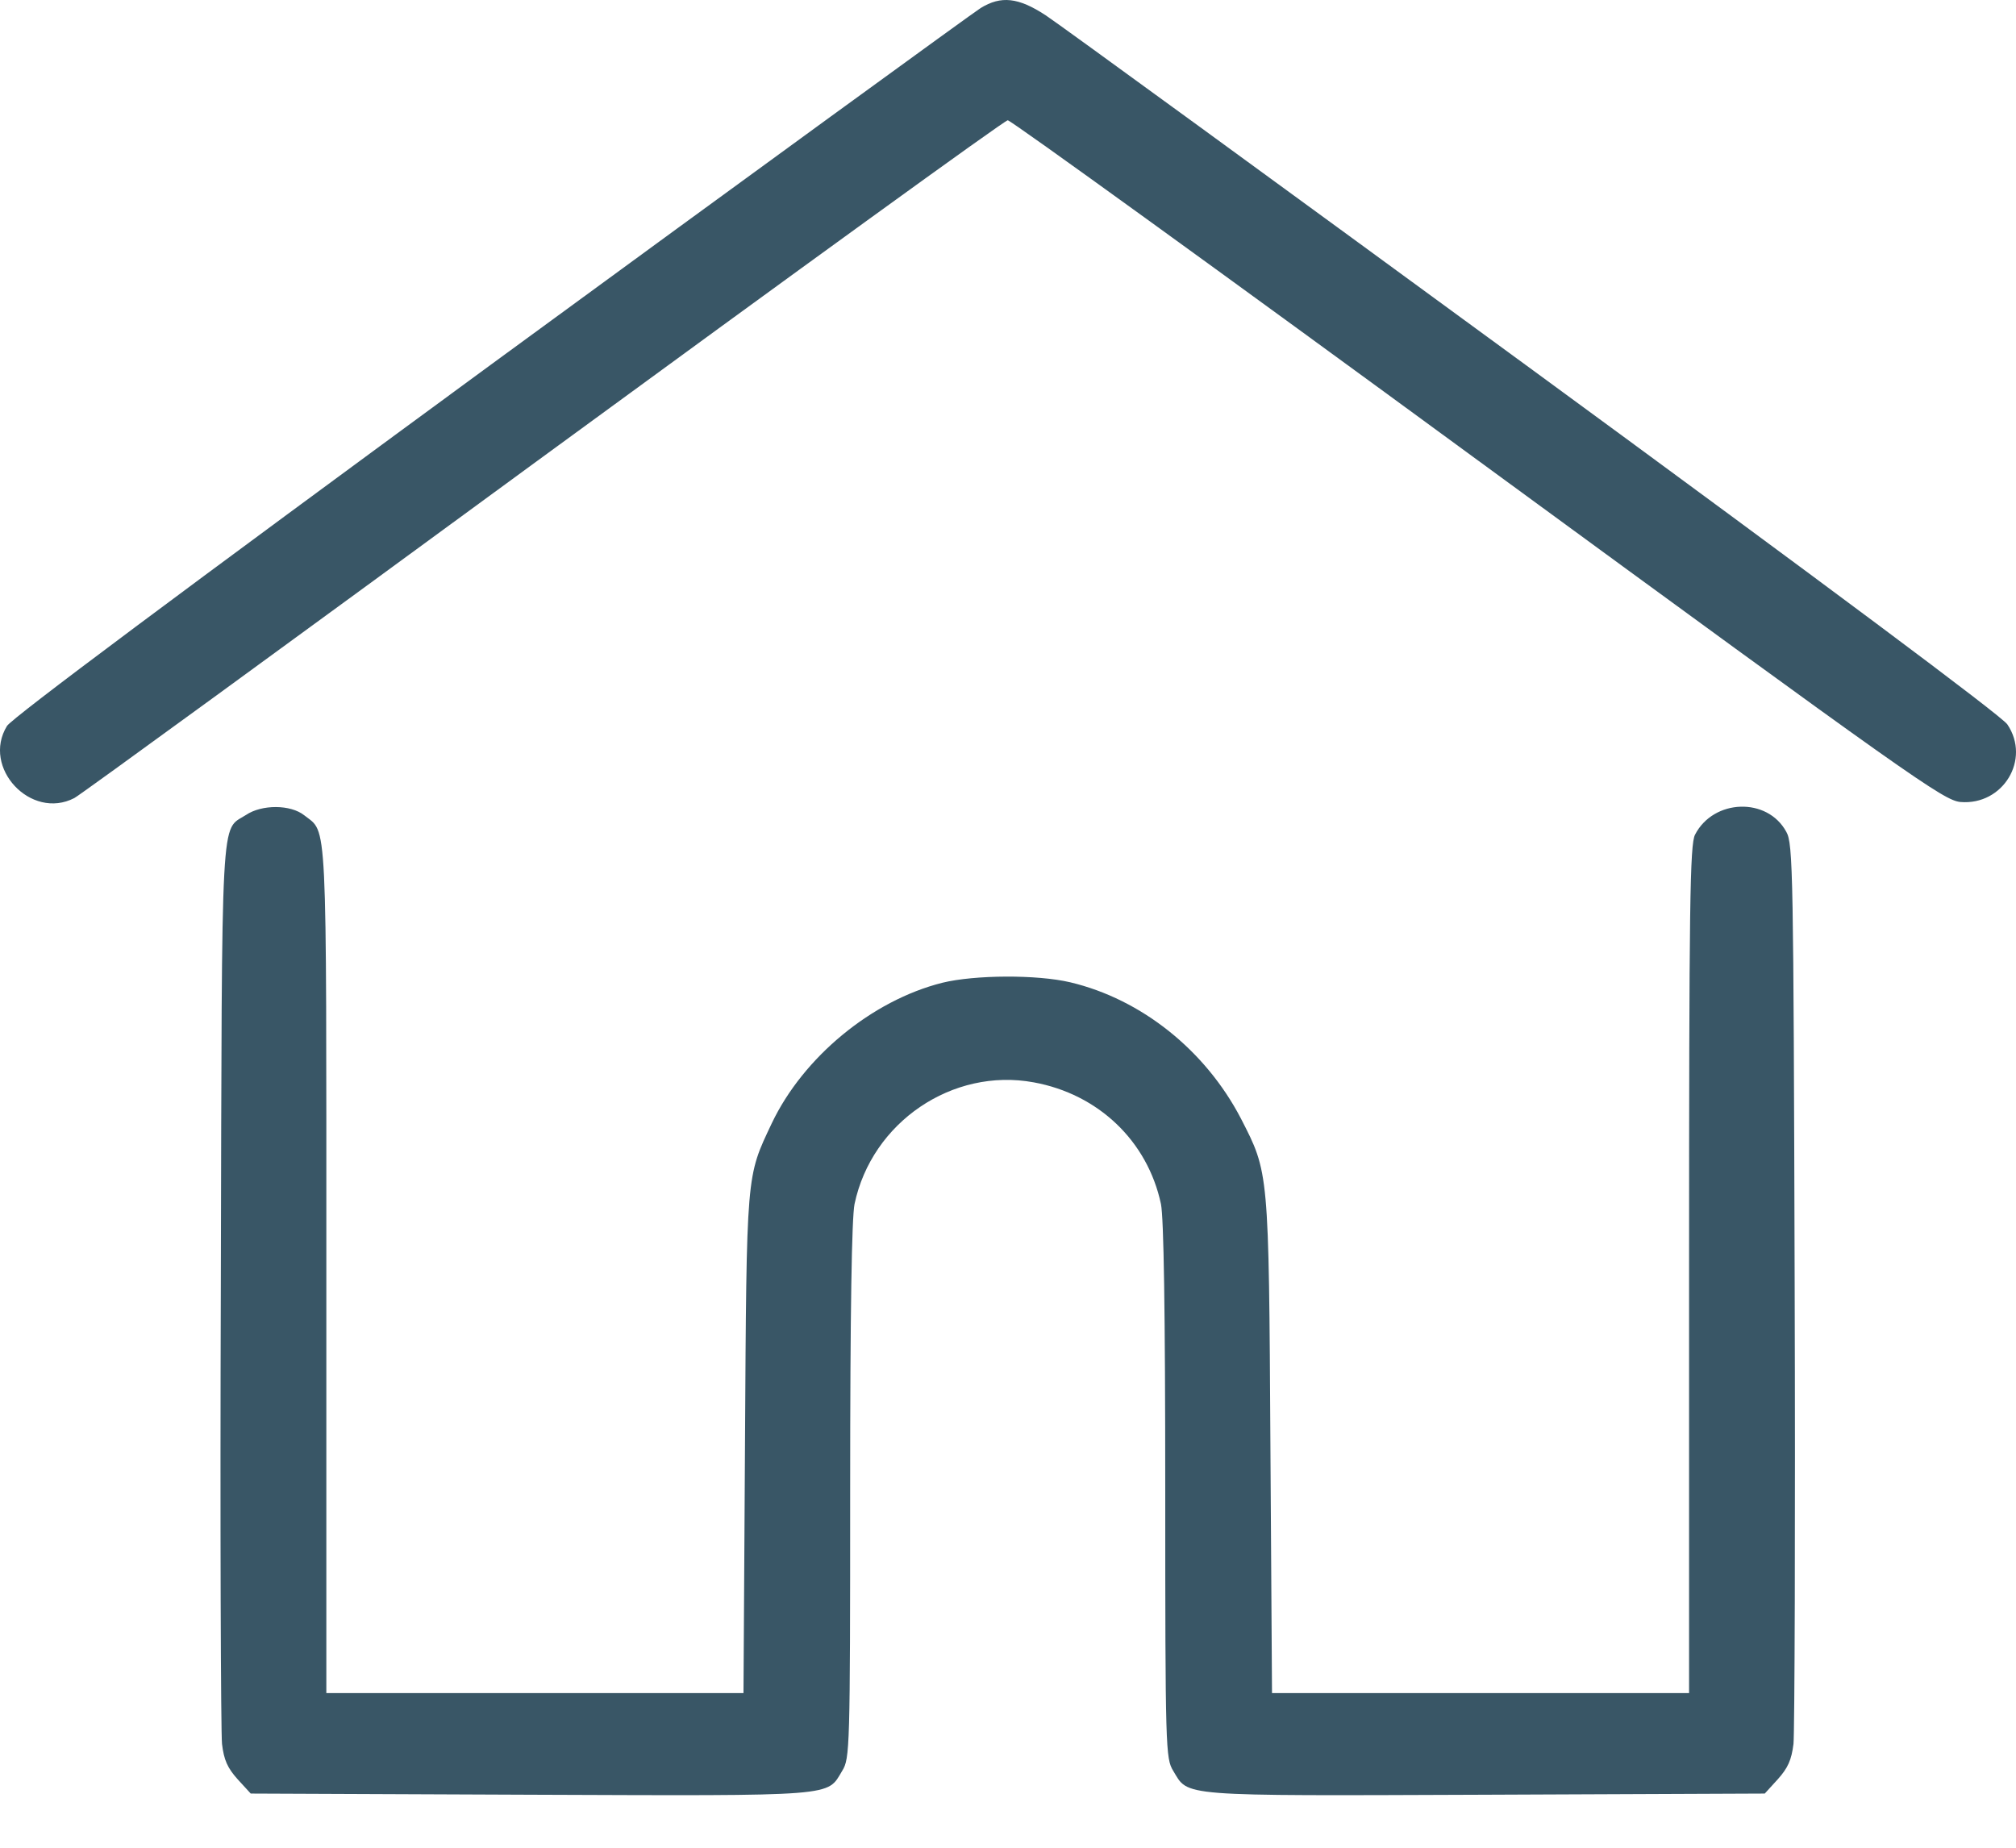
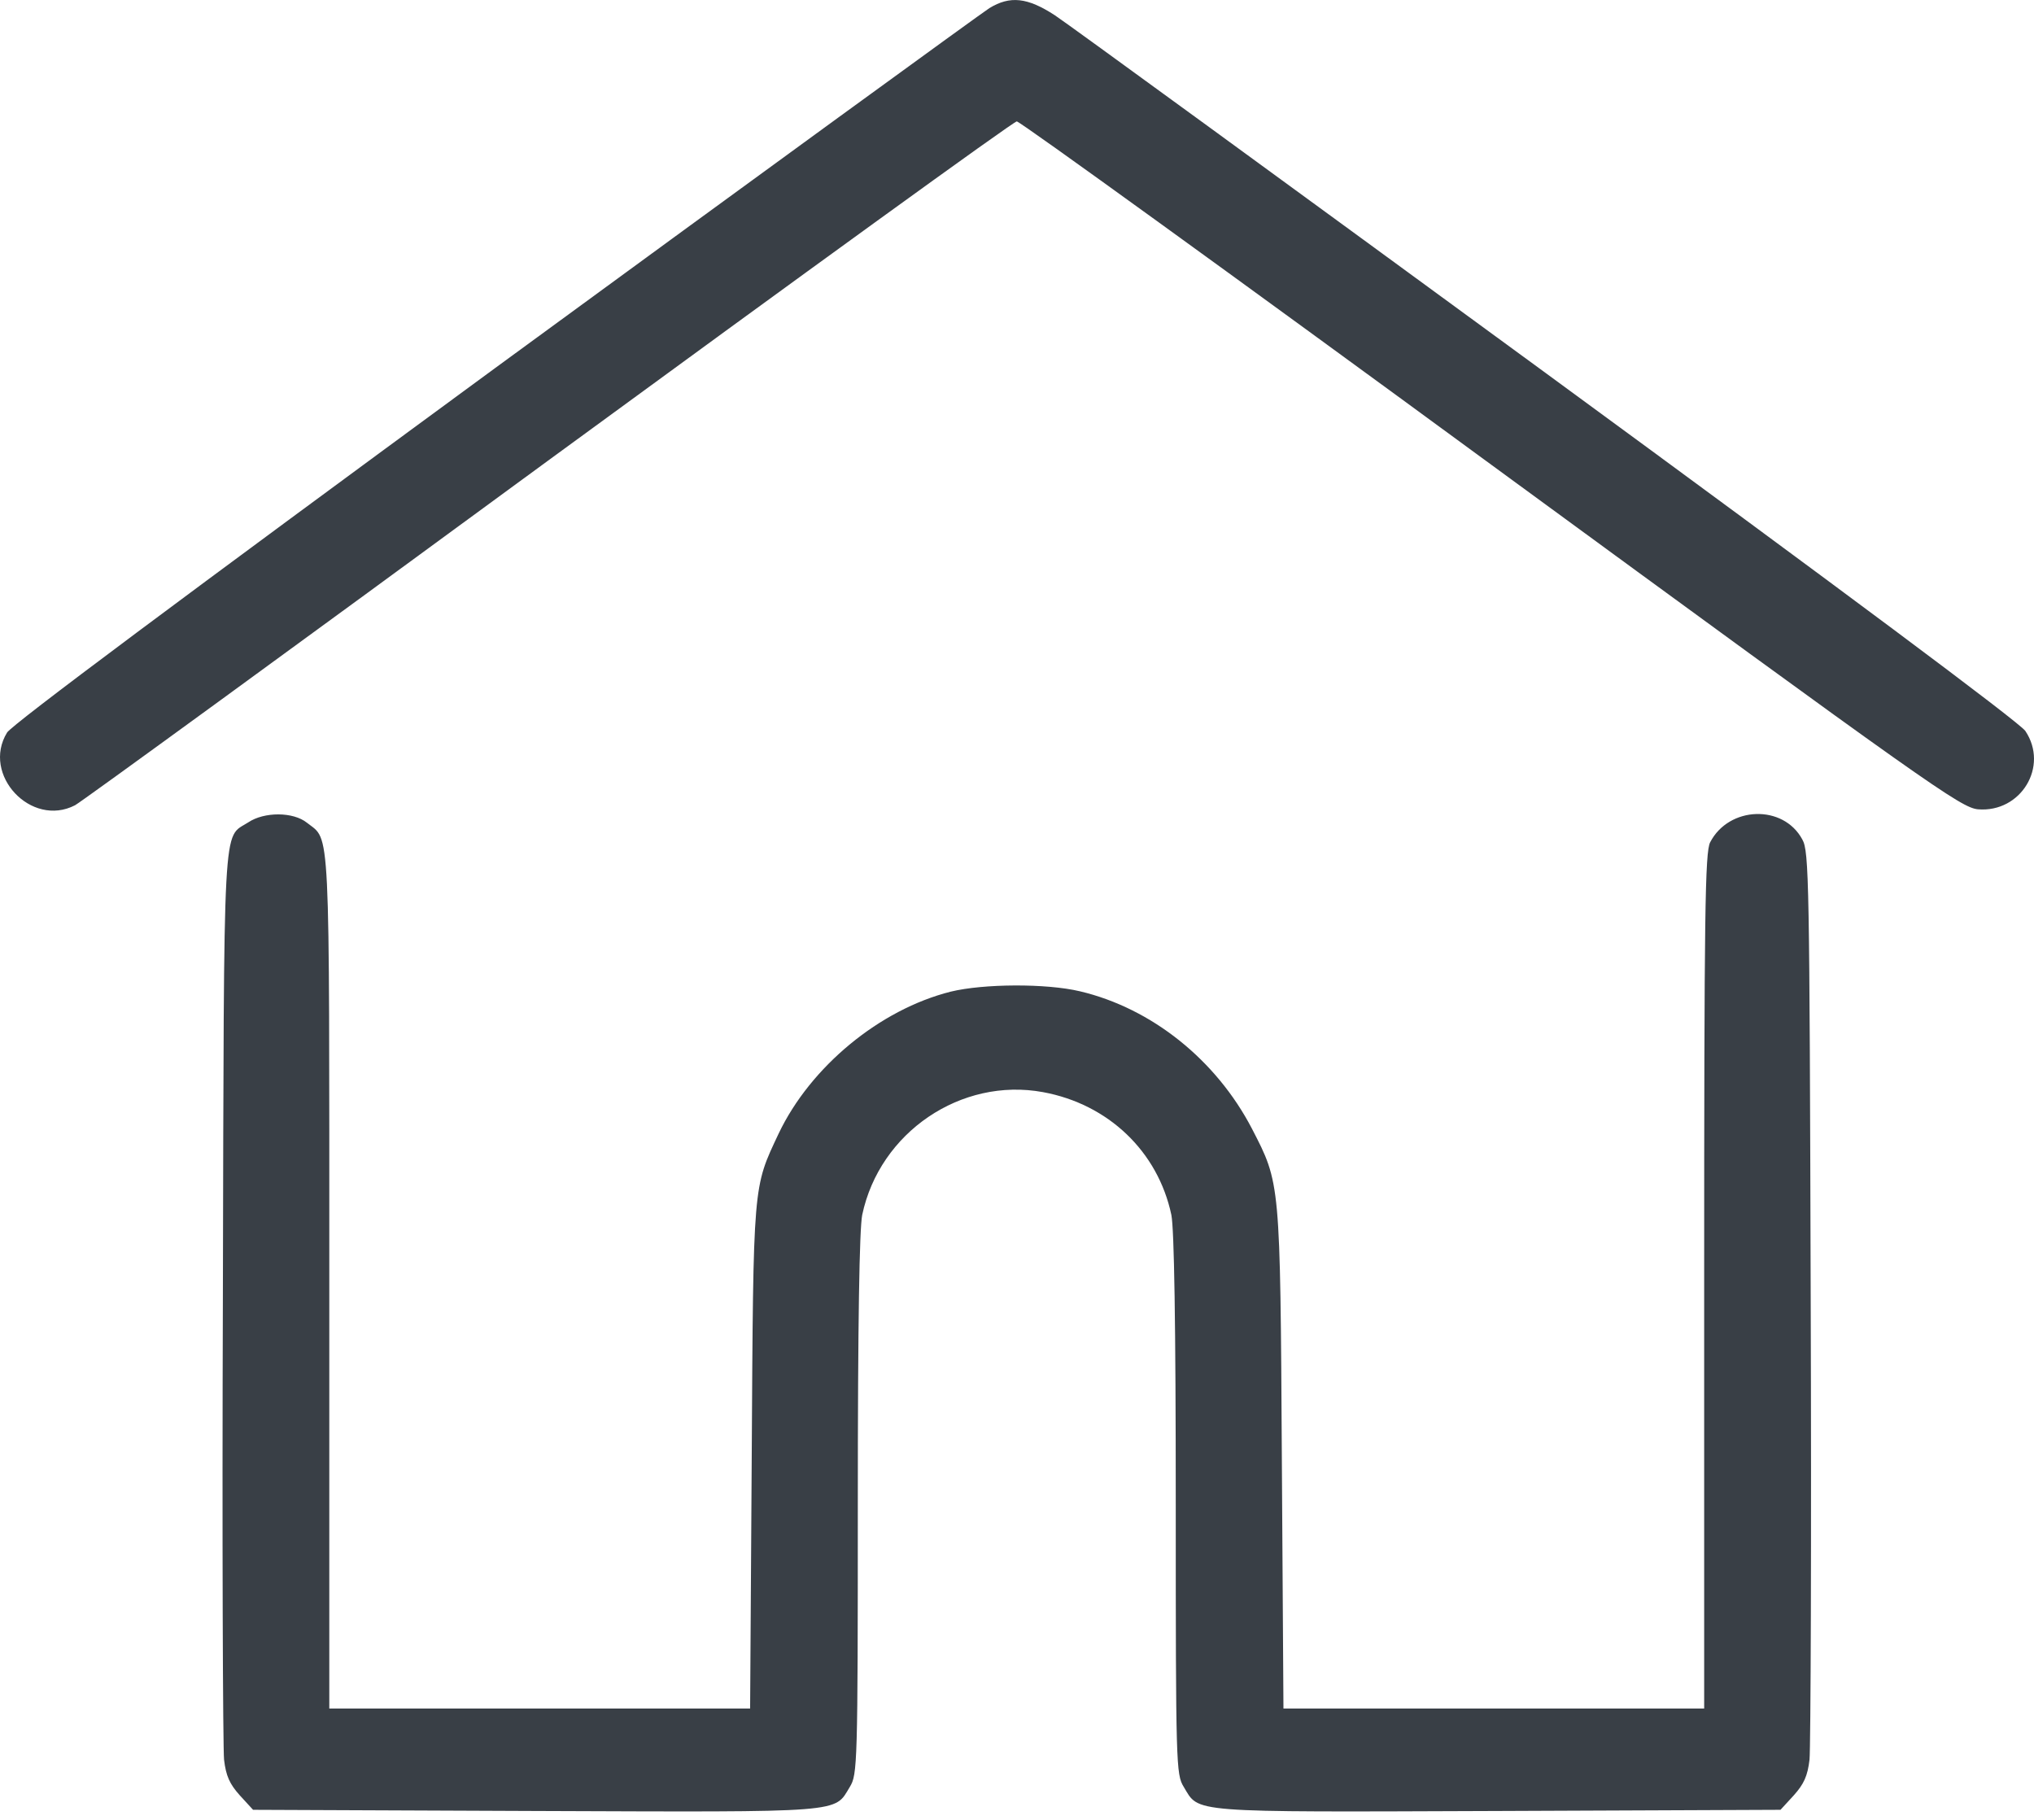
- <svg xmlns="http://www.w3.org/2000/svg" width="24" height="22" viewBox="0 0 24 22" fill="none">
-   <path d="M11.674 0.096C11.585 0.152 8.959 2.061 5.841 4.344C2.184 7.026 0.14 8.55 0.083 8.644C-0.221 9.141 0.369 9.769 0.885 9.502C0.951 9.469 3.459 7.64 6.465 5.437C9.47 3.238 11.96 1.432 11.997 1.432C12.035 1.432 14.557 3.256 17.596 5.483C22.772 9.272 23.138 9.53 23.339 9.549C23.846 9.591 24.179 9.042 23.897 8.625C23.832 8.526 21.694 6.932 18.257 4.414C15.214 2.187 12.598 0.279 12.447 0.181C12.124 -0.03 11.918 -0.054 11.674 0.096Z" fill="#395666" />
-   <path d="M2.929 9.703C2.624 9.9 2.643 9.534 2.629 15.283C2.619 18.157 2.629 20.623 2.643 20.764C2.666 20.956 2.708 21.05 2.83 21.186L2.985 21.355L6.319 21.369C10.004 21.383 9.84 21.392 10.027 21.083C10.117 20.937 10.121 20.825 10.121 17.758C10.121 15.588 10.14 14.504 10.173 14.336C10.379 13.36 11.34 12.709 12.306 12.887C13.075 13.027 13.661 13.585 13.821 14.336C13.854 14.504 13.872 15.588 13.872 17.758C13.872 20.825 13.877 20.937 13.966 21.083C14.154 21.392 13.989 21.383 17.675 21.369L21.009 21.355L21.163 21.186C21.285 21.05 21.327 20.956 21.351 20.764C21.365 20.623 21.374 18.157 21.365 15.283C21.351 10.388 21.346 10.046 21.266 9.905C21.041 9.488 20.399 9.511 20.179 9.938C20.118 10.055 20.108 10.758 20.108 15.119V20.159H17.628H15.143L15.124 17.215C15.105 13.932 15.105 13.965 14.773 13.318C14.351 12.507 13.591 11.898 12.742 11.696C12.344 11.602 11.603 11.607 11.219 11.701C10.379 11.912 9.563 12.587 9.188 13.374C8.883 14.021 8.888 13.932 8.869 17.196L8.851 20.159H6.366H3.885V15.119C3.885 9.619 3.899 9.928 3.623 9.708C3.459 9.577 3.116 9.577 2.929 9.703Z" fill="#395666" />
+ <svg xmlns="http://www.w3.org/2000/svg" width="19" height="17" viewBox="0 0 19 17" fill="none">
+   <path d="M9.242 0.076C9.171 0.121 7.093 1.632 4.624 3.439C1.729 5.563 0.111 6.769 0.066 6.843C-0.175 7.237 0.292 7.734 0.701 7.522C0.753 7.496 2.739 6.049 5.118 4.304C7.497 2.563 9.468 1.134 9.498 1.134C9.528 1.134 11.525 2.578 13.93 4.341C18.028 7.341 18.317 7.545 18.477 7.56C18.878 7.593 19.141 7.159 18.919 6.828C18.867 6.75 17.174 5.488 14.453 3.495C12.044 1.732 9.973 0.221 9.854 0.143C9.598 -0.024 9.435 -0.042 9.242 0.076Z" fill="#393F46" />
+   <path d="M2.319 7.682C2.078 7.838 2.093 7.548 2.082 12.099C2.074 14.374 2.082 16.327 2.093 16.438C2.111 16.59 2.145 16.665 2.241 16.772L2.364 16.906L5.003 16.917C7.92 16.928 7.79 16.936 7.939 16.691C8.009 16.576 8.013 16.487 8.013 14.059C8.013 12.34 8.028 11.483 8.054 11.349C8.217 10.577 8.978 10.061 9.743 10.202C10.352 10.314 10.816 10.755 10.942 11.349C10.968 11.483 10.983 12.34 10.983 14.059C10.983 16.487 10.986 16.576 11.057 16.691C11.205 16.936 11.075 16.928 13.993 16.917L16.632 16.906L16.755 16.772C16.851 16.665 16.885 16.59 16.903 16.438C16.914 16.327 16.922 14.374 16.914 12.099C16.903 8.224 16.899 7.953 16.836 7.842C16.658 7.511 16.15 7.53 15.975 7.868C15.927 7.96 15.919 8.517 15.919 11.969V15.96H13.956H11.989L11.974 13.628C11.959 11.03 11.959 11.056 11.695 10.544C11.361 9.902 10.76 9.419 10.088 9.26C9.773 9.185 9.186 9.189 8.882 9.263C8.217 9.43 7.571 9.965 7.274 10.588C7.033 11.101 7.037 11.03 7.022 13.614L7.007 15.96H5.04H3.076V11.969C3.076 7.615 3.087 7.86 2.868 7.686C2.739 7.582 2.468 7.582 2.319 7.682Z" fill="#393F46" />
</svg>
